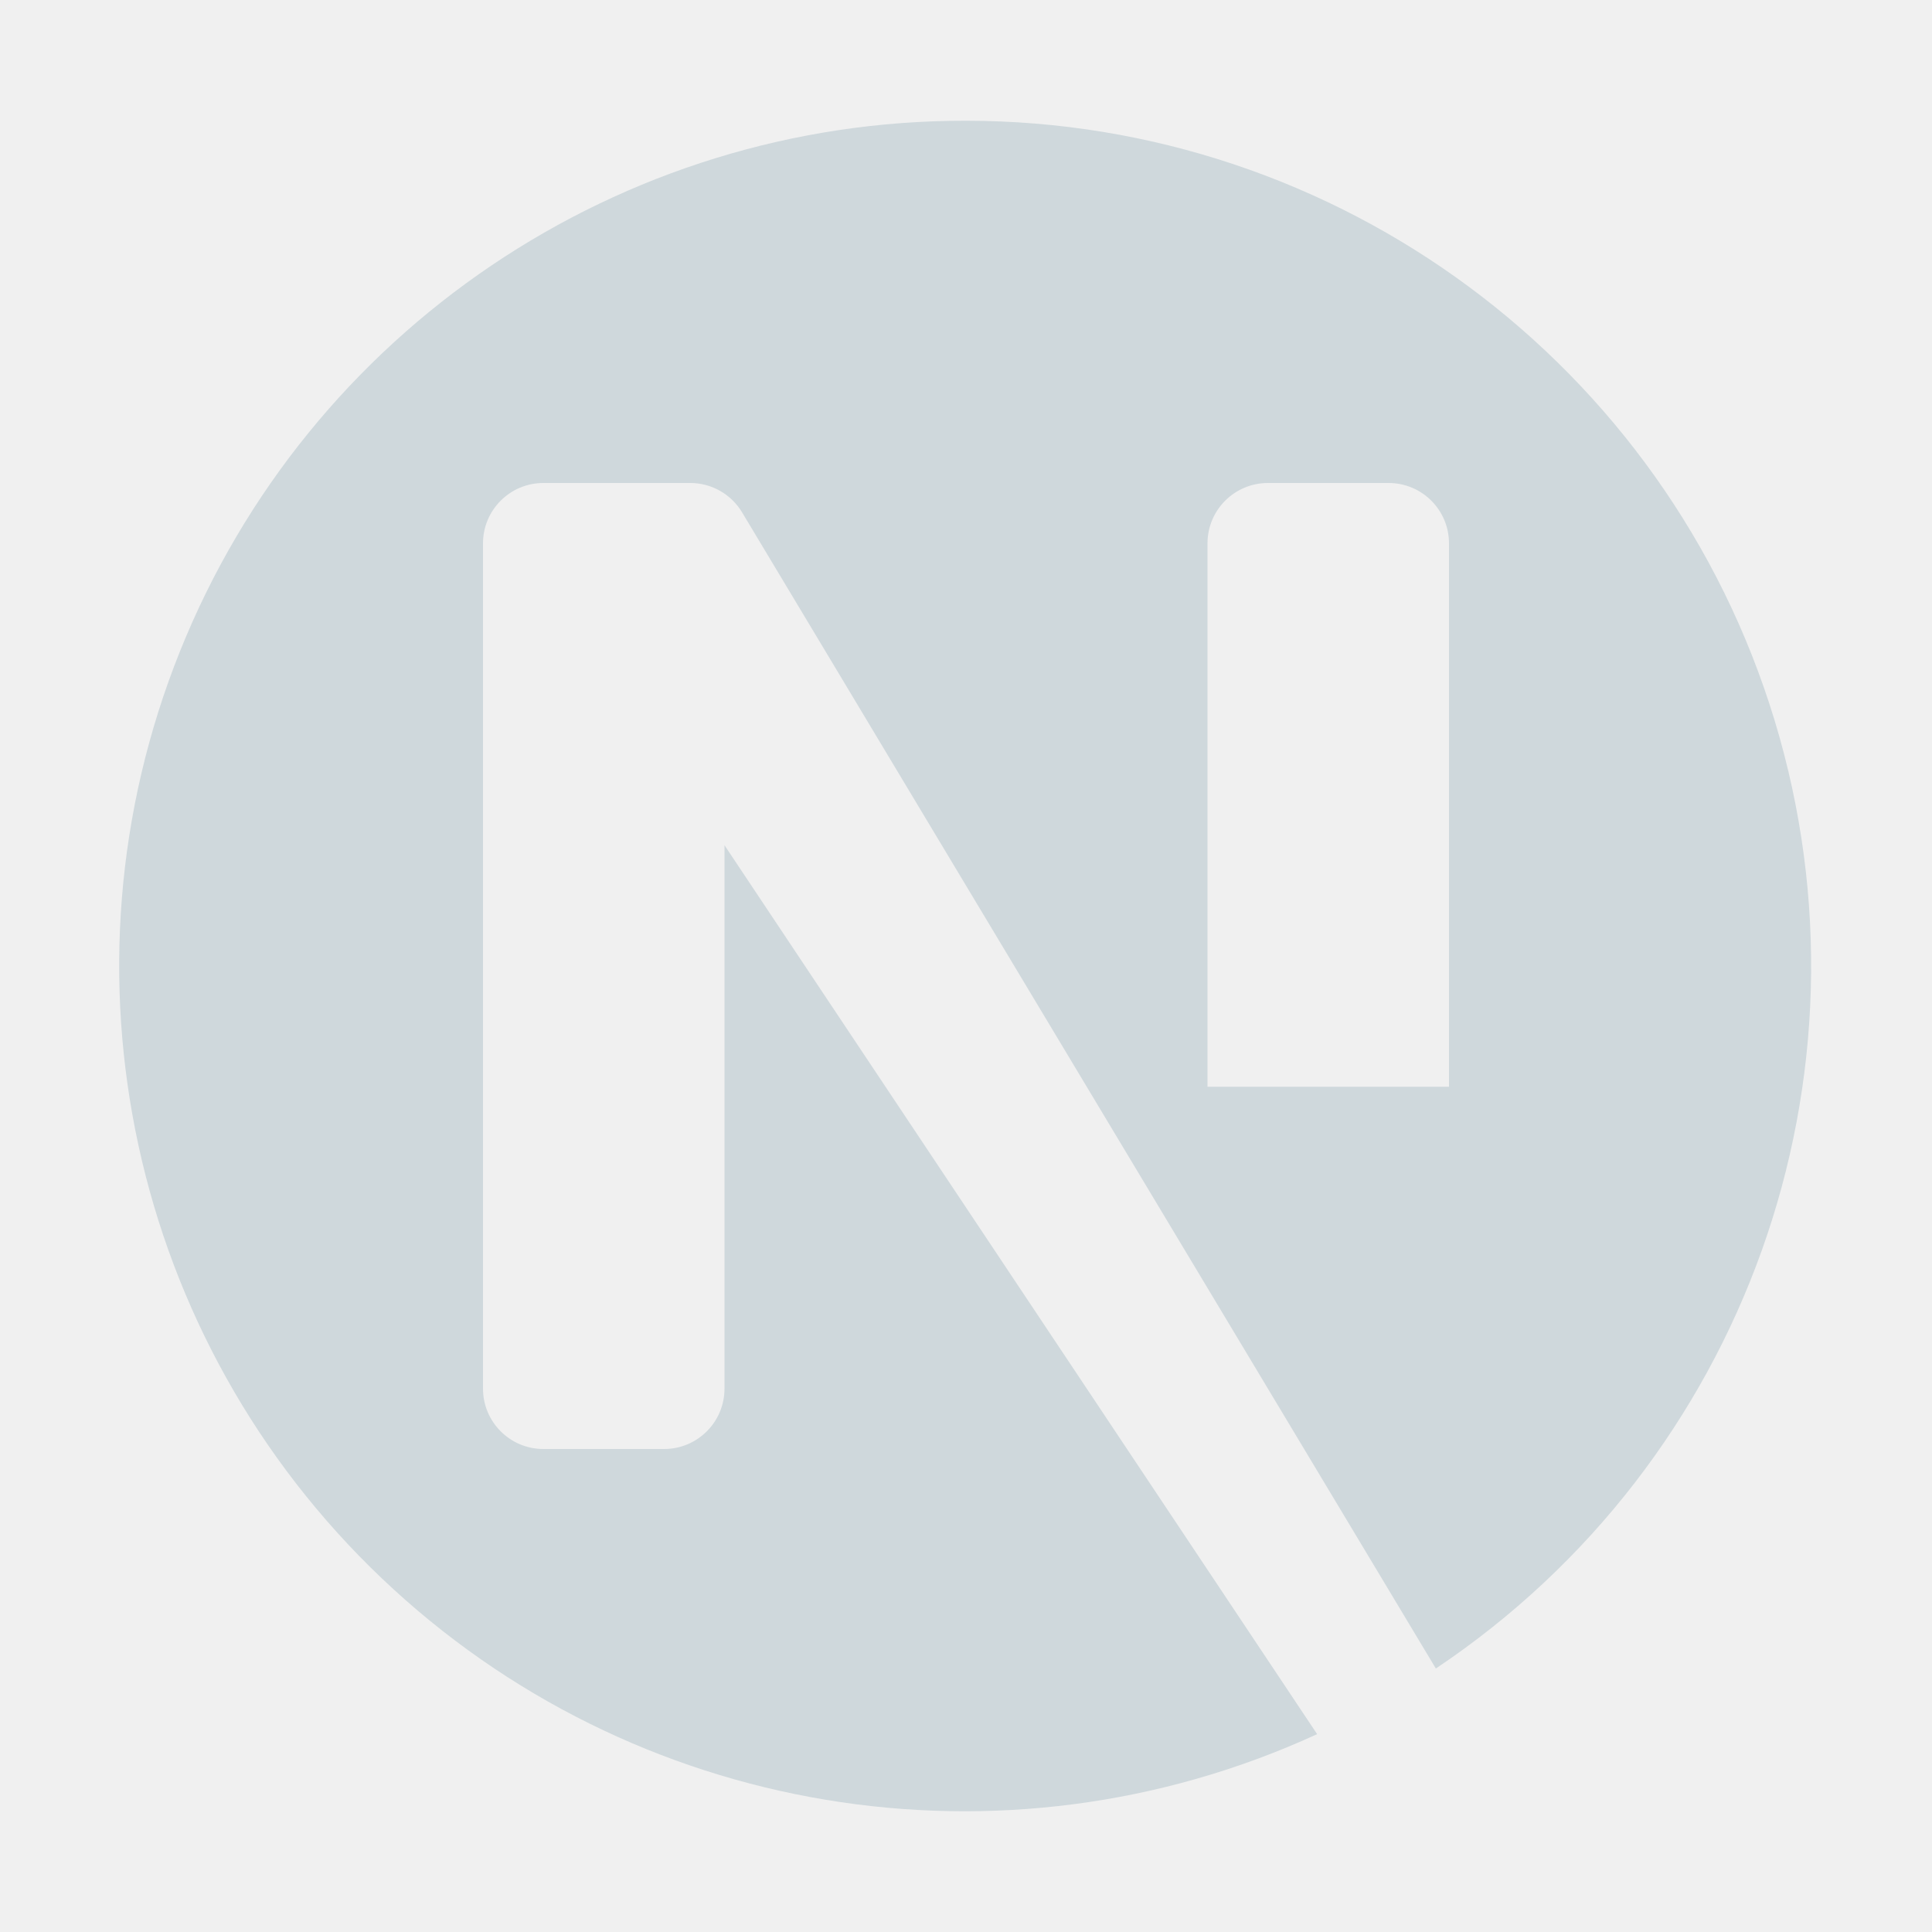
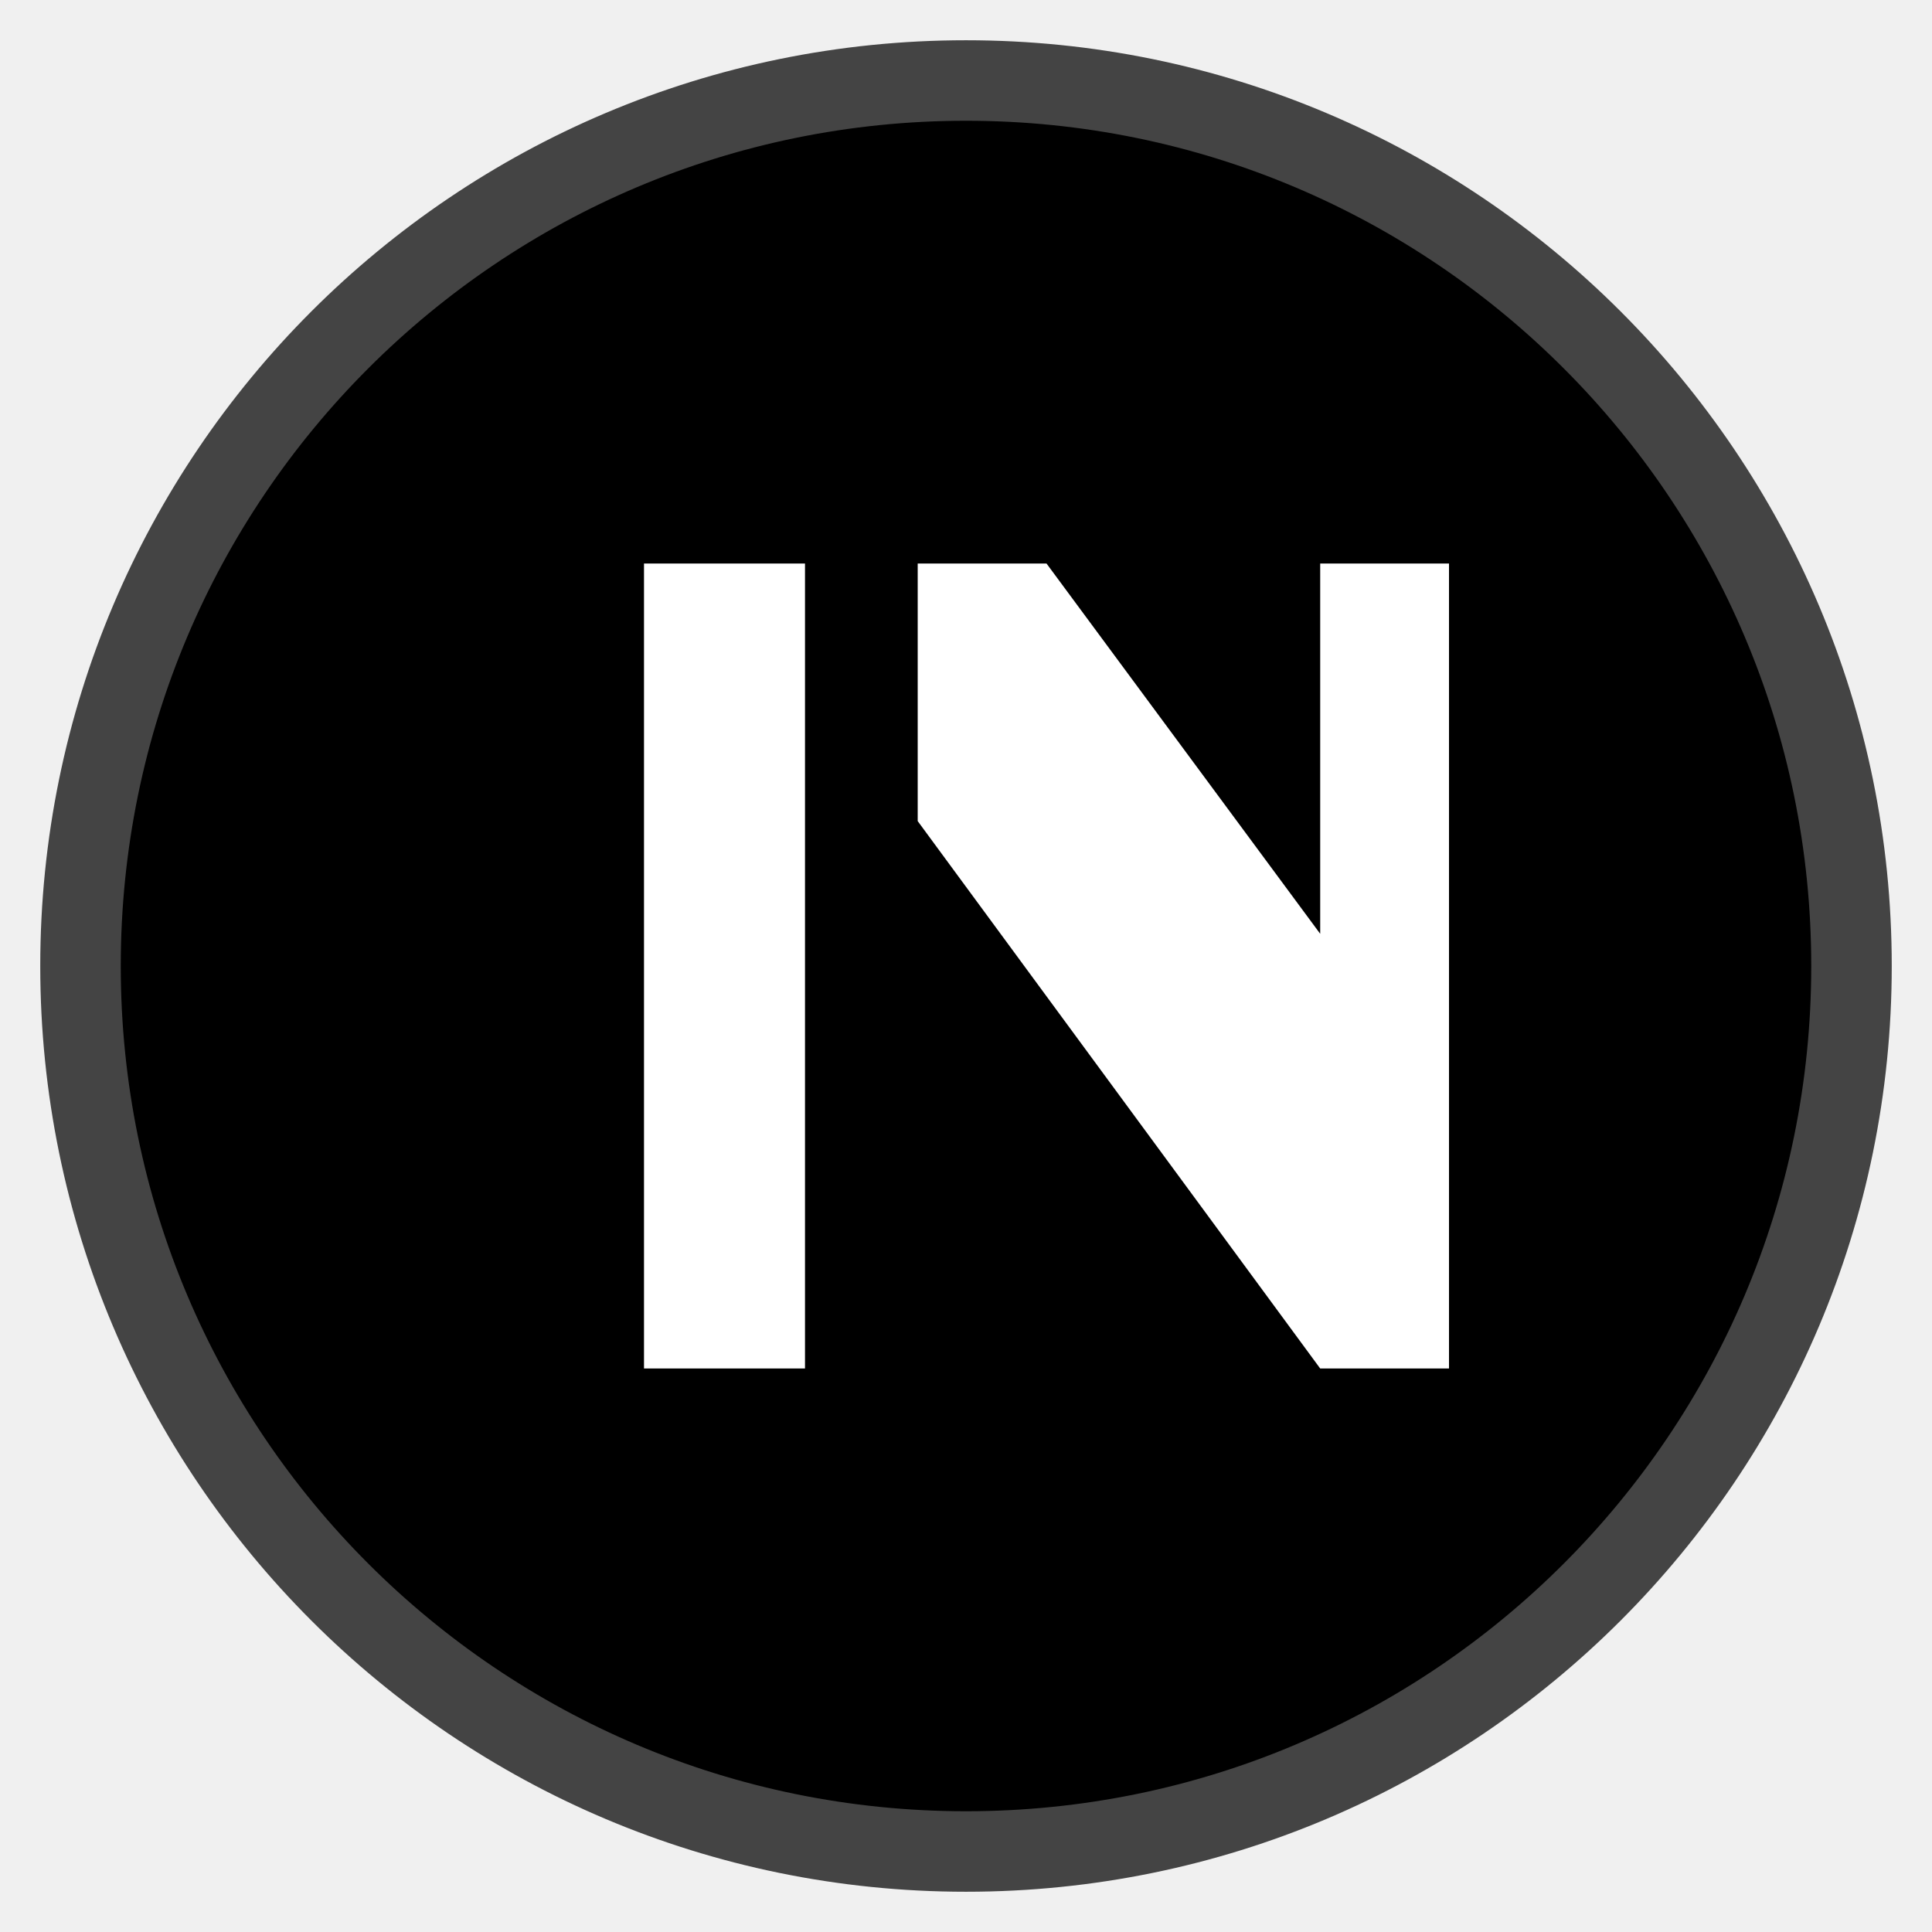
- <svg xmlns="http://www.w3.org/2000/svg" viewBox="0 0 32 32">
-   <path fill="#cfd8dc" d="M16 2a14 14 0 1 0 5.816 26.723L12 14v9a1 1 0 0 1-1 1H9a1 1 0 0 1-1-1V9a1 1 0 0 1 1-1h2.434a1 1 0 0 1 .857.486l11.491 19.15A14 14 0 0 0 16 2m8 16h-4V9a1 1 0 0 1 1-1h2a1 1 0 0 1 1 1Z" />
+ <svg xmlns="http://www.w3.org/2000/svg" viewBox="0 0 24 24">
+   <circle cx="12" cy="12" r="11" fill="#000000" stroke="#444444" stroke-width="1" />
+   <path fill="#FFFFFF" d="M8 7h2v10H8V7zm8.4 0H18v10h-1.6l-5-6.8V7h1.6l3.4 4.6V7z" />
</svg>
